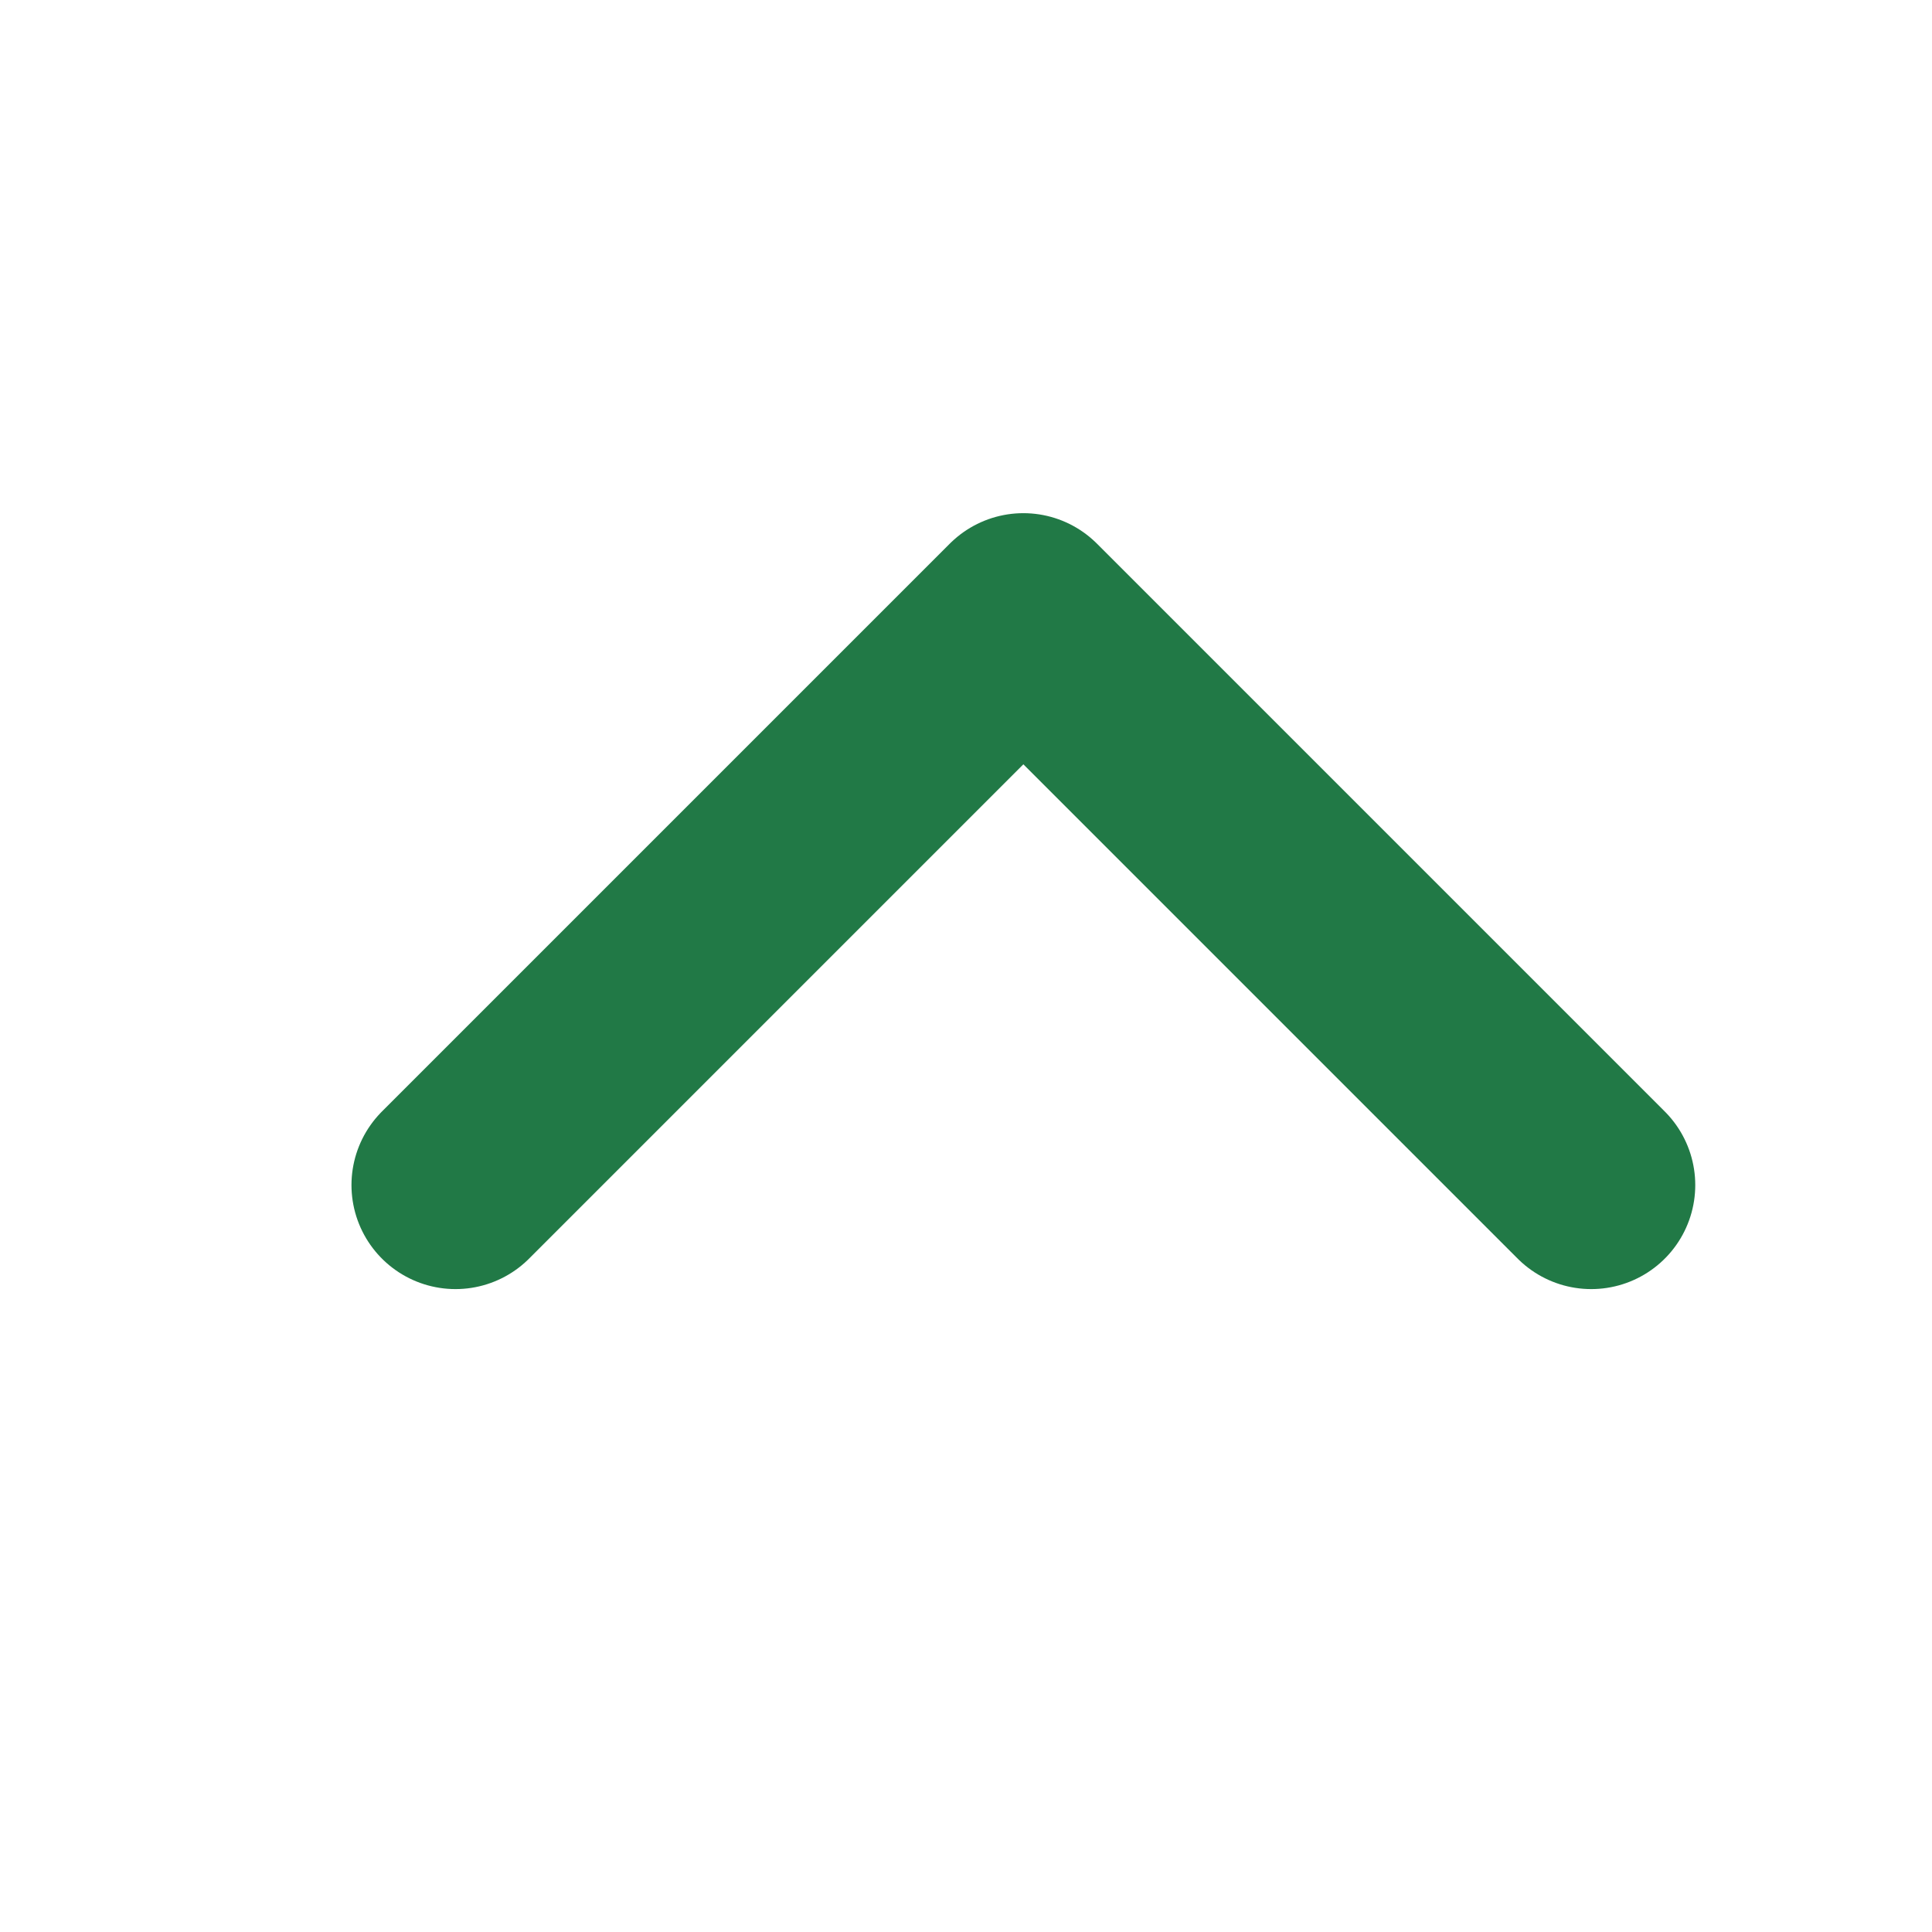
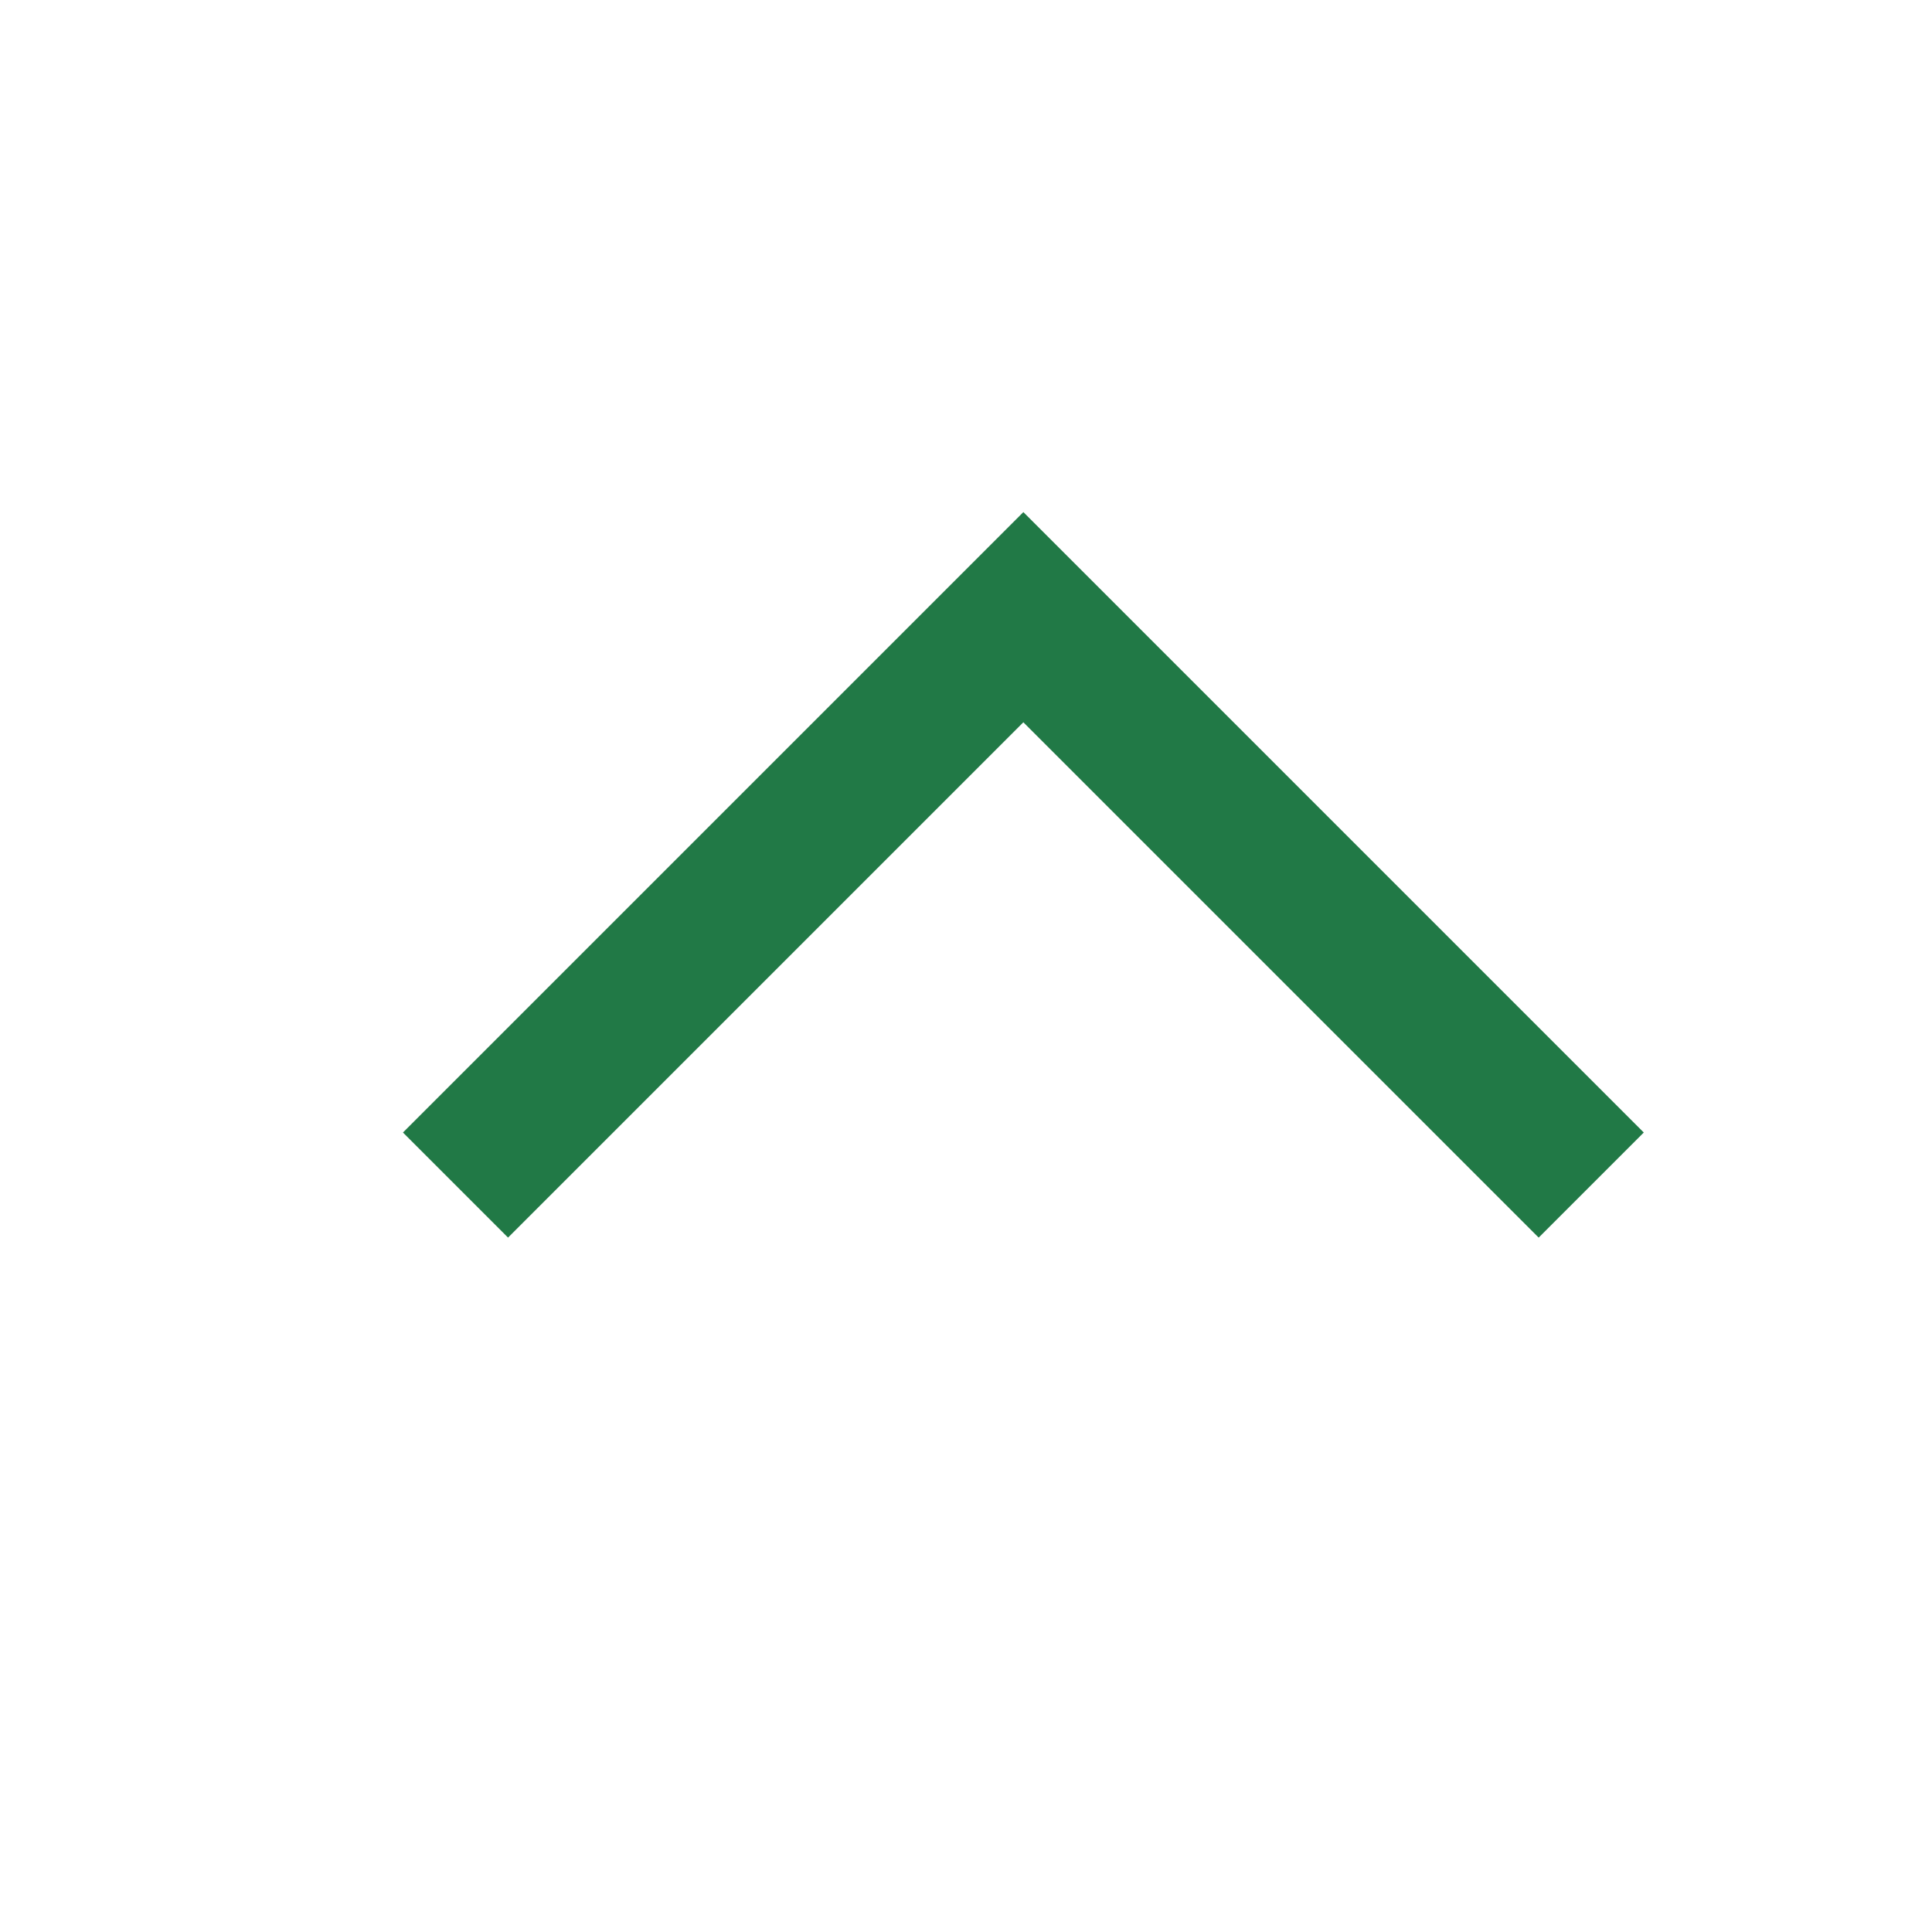
<svg xmlns="http://www.w3.org/2000/svg" width="13" height="13" viewBox="0 0 13 13" fill="none">
-   <path d="M3.065 7.974L6.886 4.153L10.707 7.974" stroke="#217946" stroke-width="1.4" stroke-linecap="round" stroke-linejoin="round" />
+   <path d="M3.065 7.974L6.886 4.153L10.707 7.974" stroke="#217946" strokeWidth="1.4" strokeLinecap="round" strokeLinejoin="round" />
</svg>
